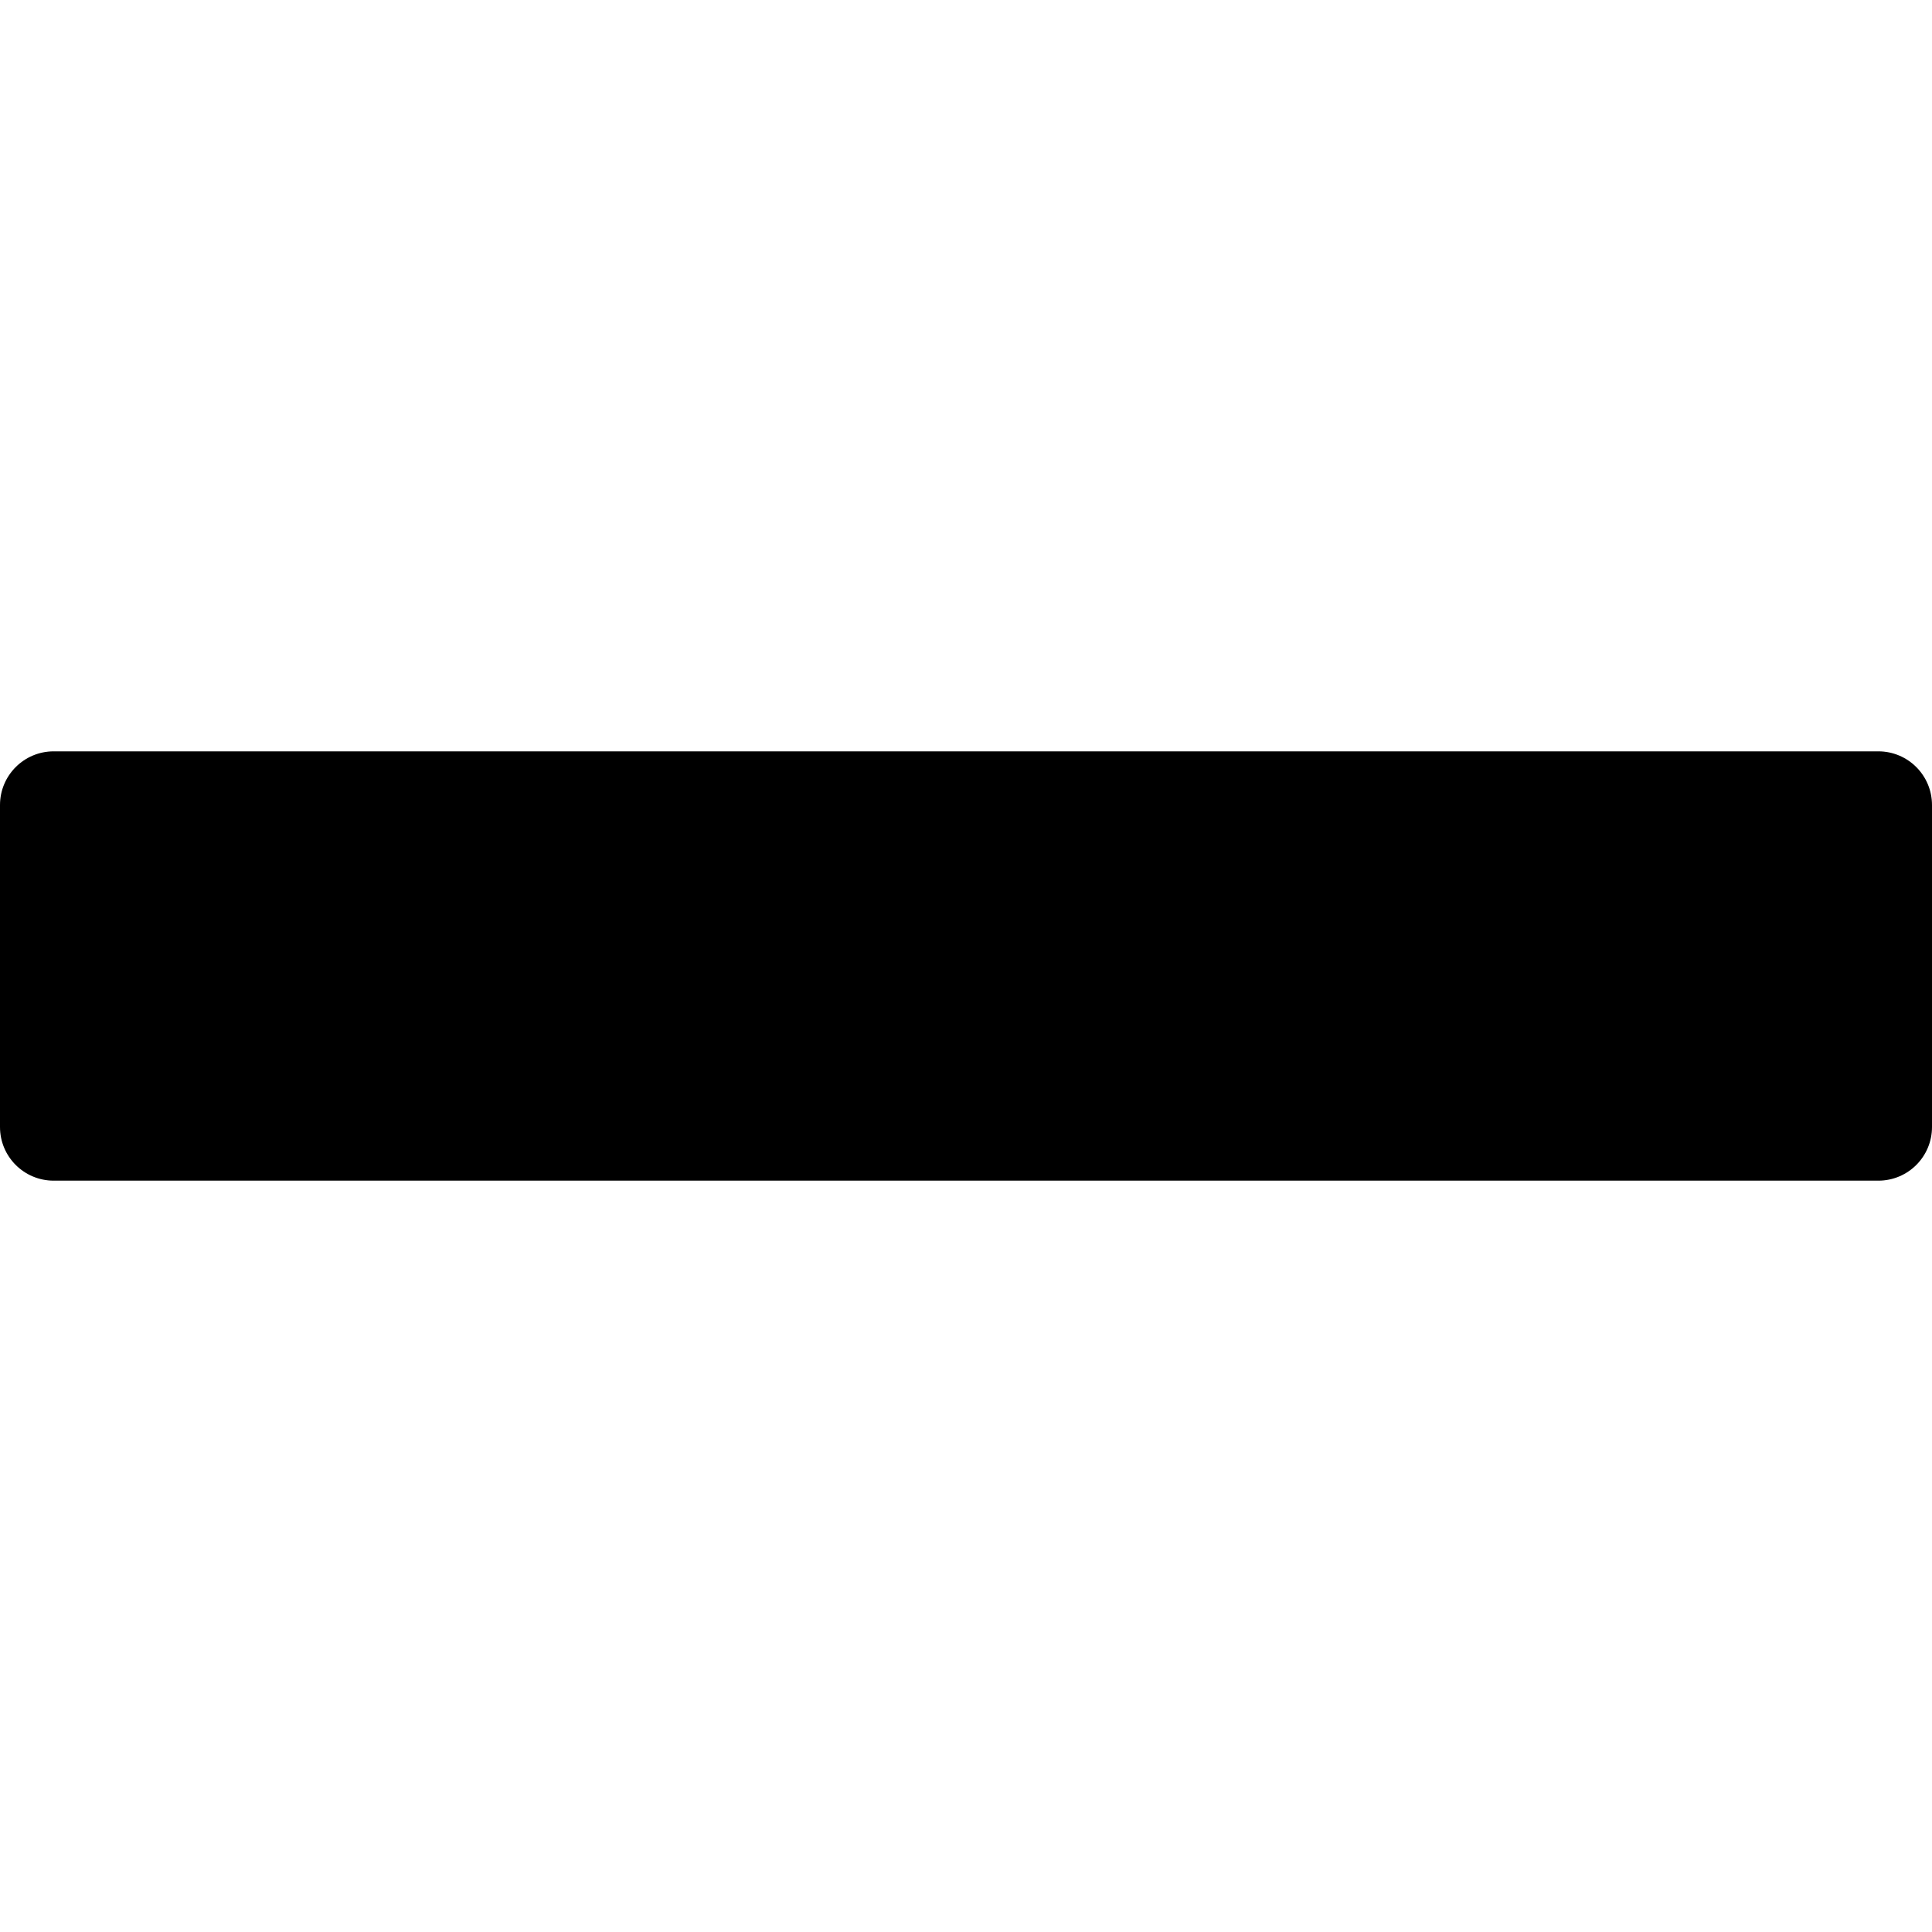
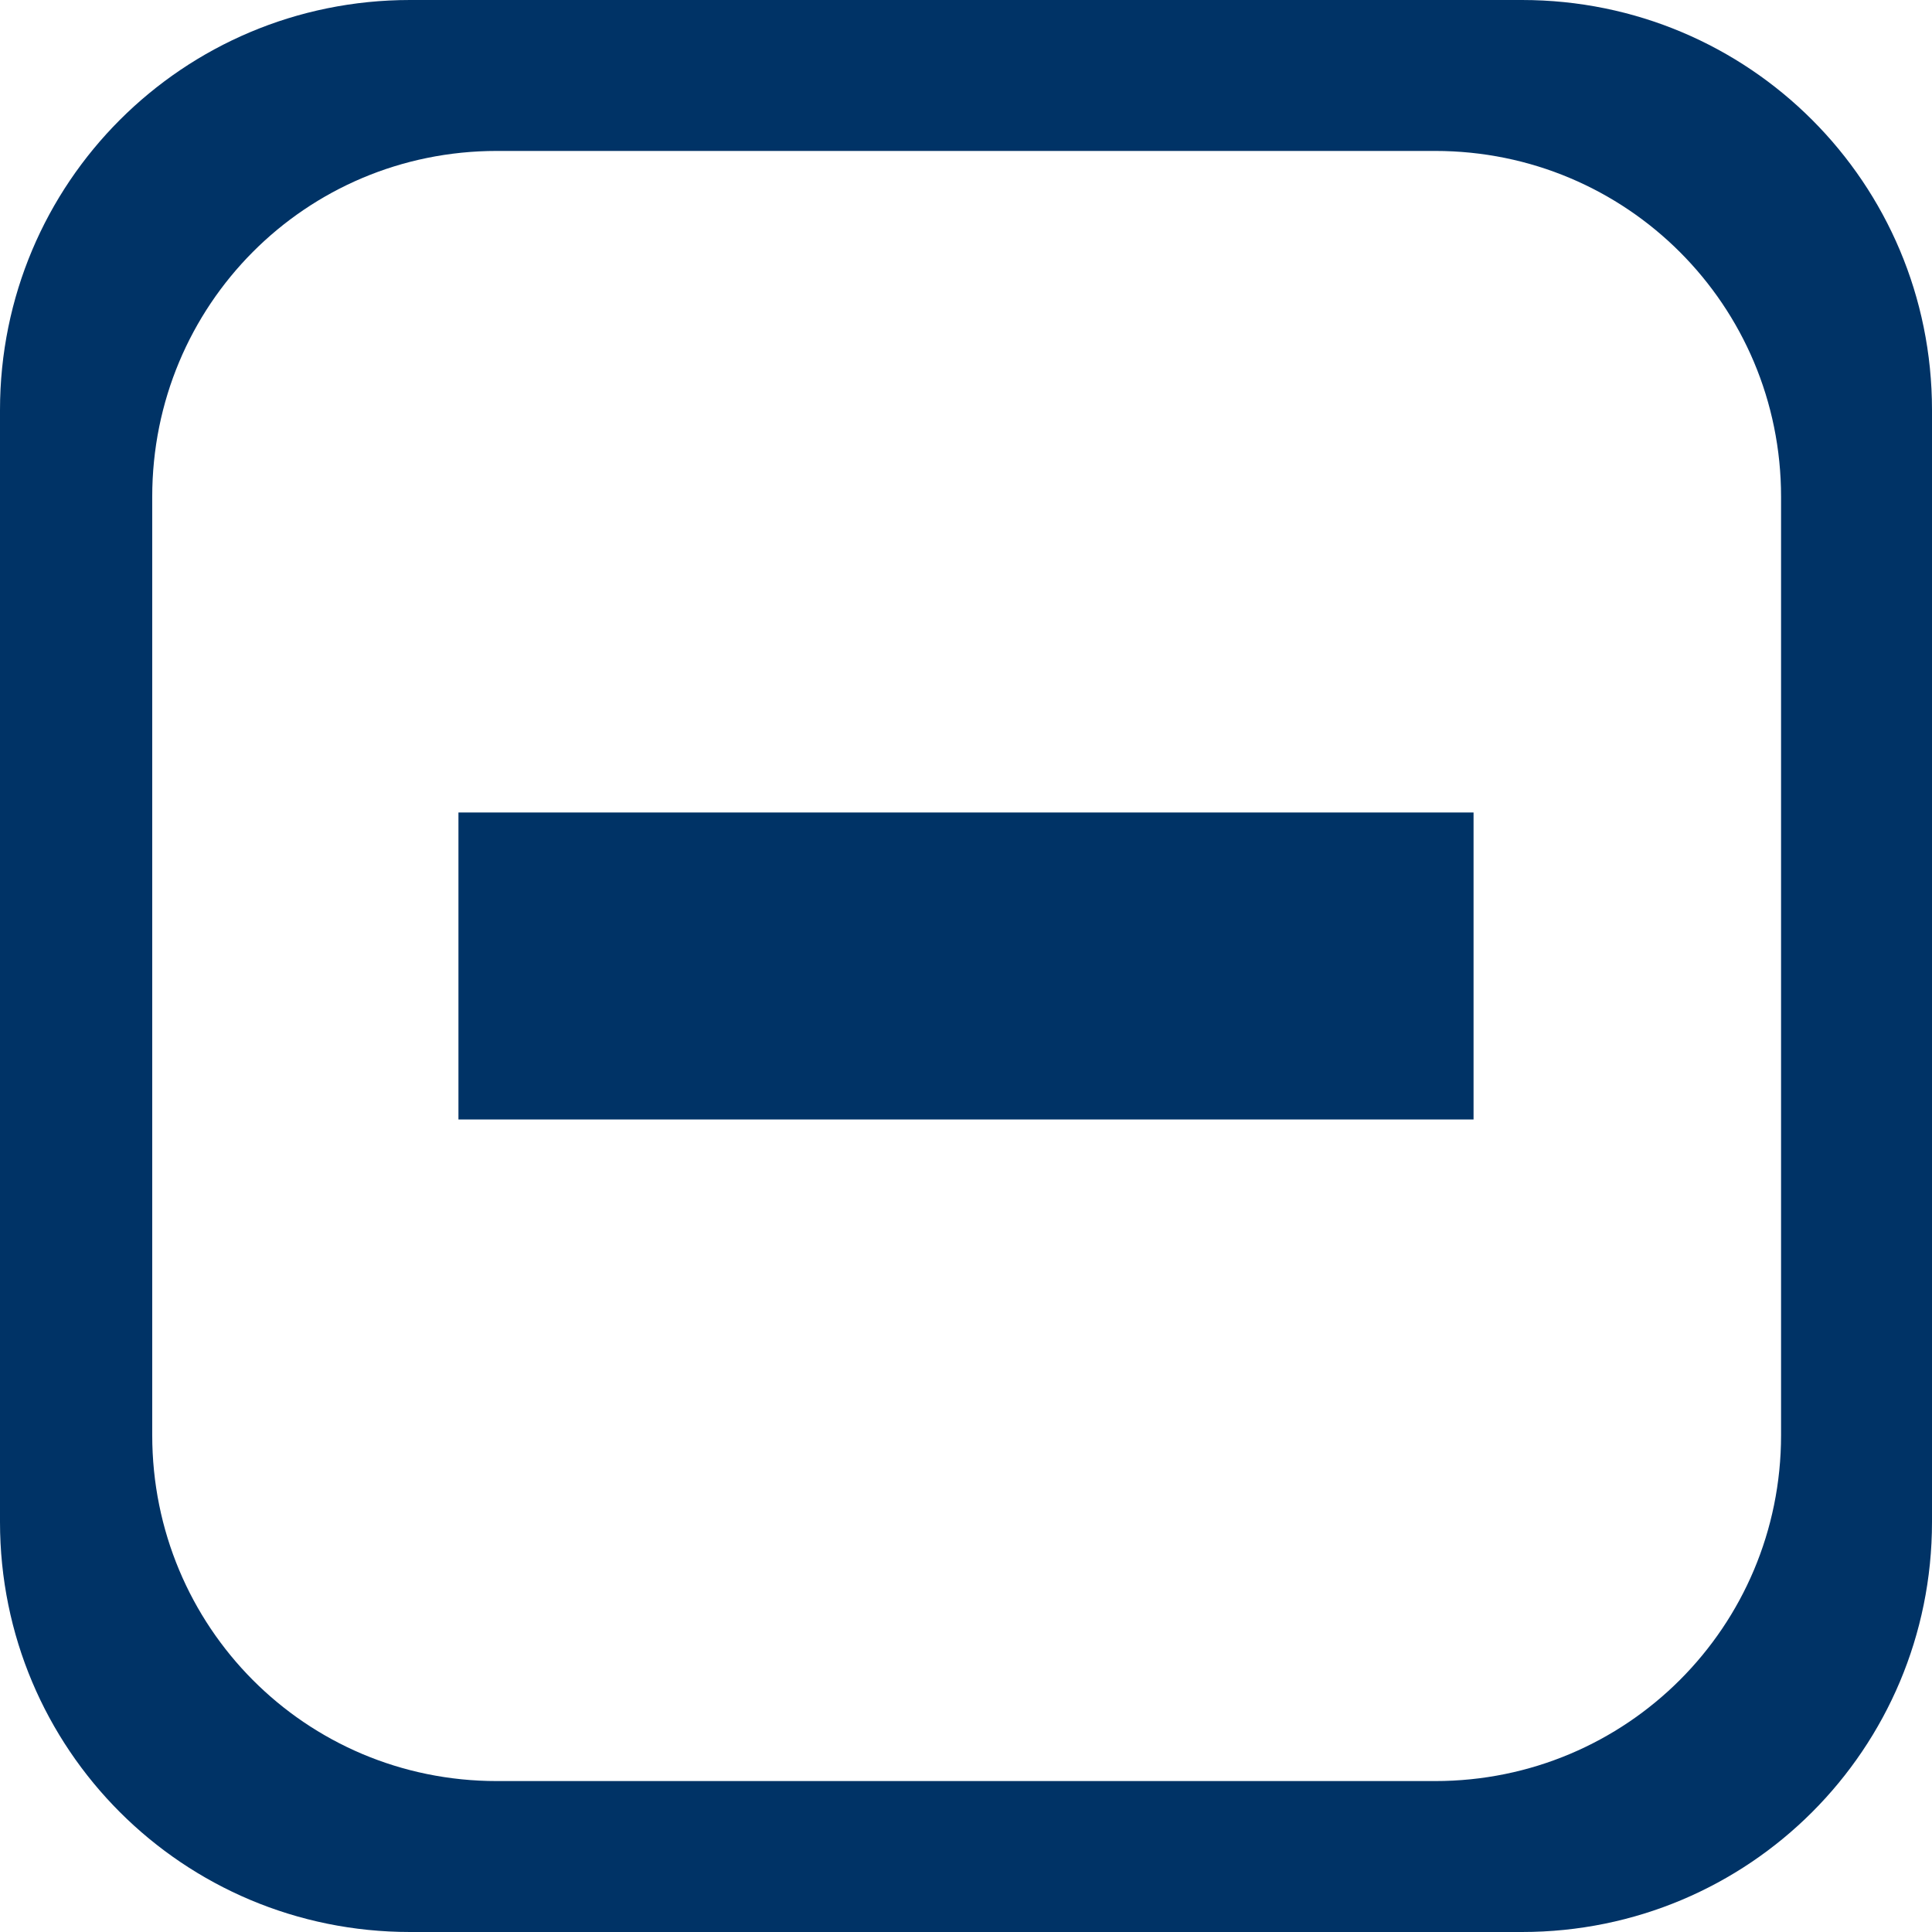
<svg xmlns="http://www.w3.org/2000/svg" version="1.1" id="Layer_1" x="0px" y="0px" width="48px" height="48px" viewBox="0 0 48 48" enable-background="new 0 0 48 48" xml:space="preserve">
-   <path d="M48,28c0,0.738-0.597,1.333-1.333,1.333H1.334C0.597,29.333,0,28.738,0,28v-7.999c0-0.737,0.597-1.334,1.334-1.334h45.333  c0.736,0,1.333,0.597,1.333,1.334V28z" />
+   <defs id="defs21" />
+   <path style="color:#000000;fill:#003366;fill-opacity:1;stroke:none;stroke-width:4.212;marker:none;visibility:visible;display:inline;overflow:visible;enable-background:accumulate" d="M 10.188,0 C 4.546,0 0,4.546 0,10.188 l 0,27.625 C 0,43.454 4.546,48 10.188,48 l 27.625,0 C 43.454,48 48,43.454 48,37.812 l 0,-27.625 C 48,4.546 43.454,0 37.812,0 l -27.625,0 z m 2.156,3.75 23.312,0 c 4.758,0 8.594,3.836 8.594,8.594 l 0,23.312 c 0,4.758 -3.836,8.594 -8.594,8.594 l -23.312,0 c -4.758,0 -8.562,-3.836 -8.562,-8.594 l 0,-23.312 C 3.781,7.586 7.586,3.75 12.344,3.75 z" id="rect3753" />
+   <rect style="fill:#003366;fill-opacity:1;fill-rule:nonzero;stroke:none" id="rect3030" width="25.22" height="7.627" x="11.39" y="20.186" />
</svg>
